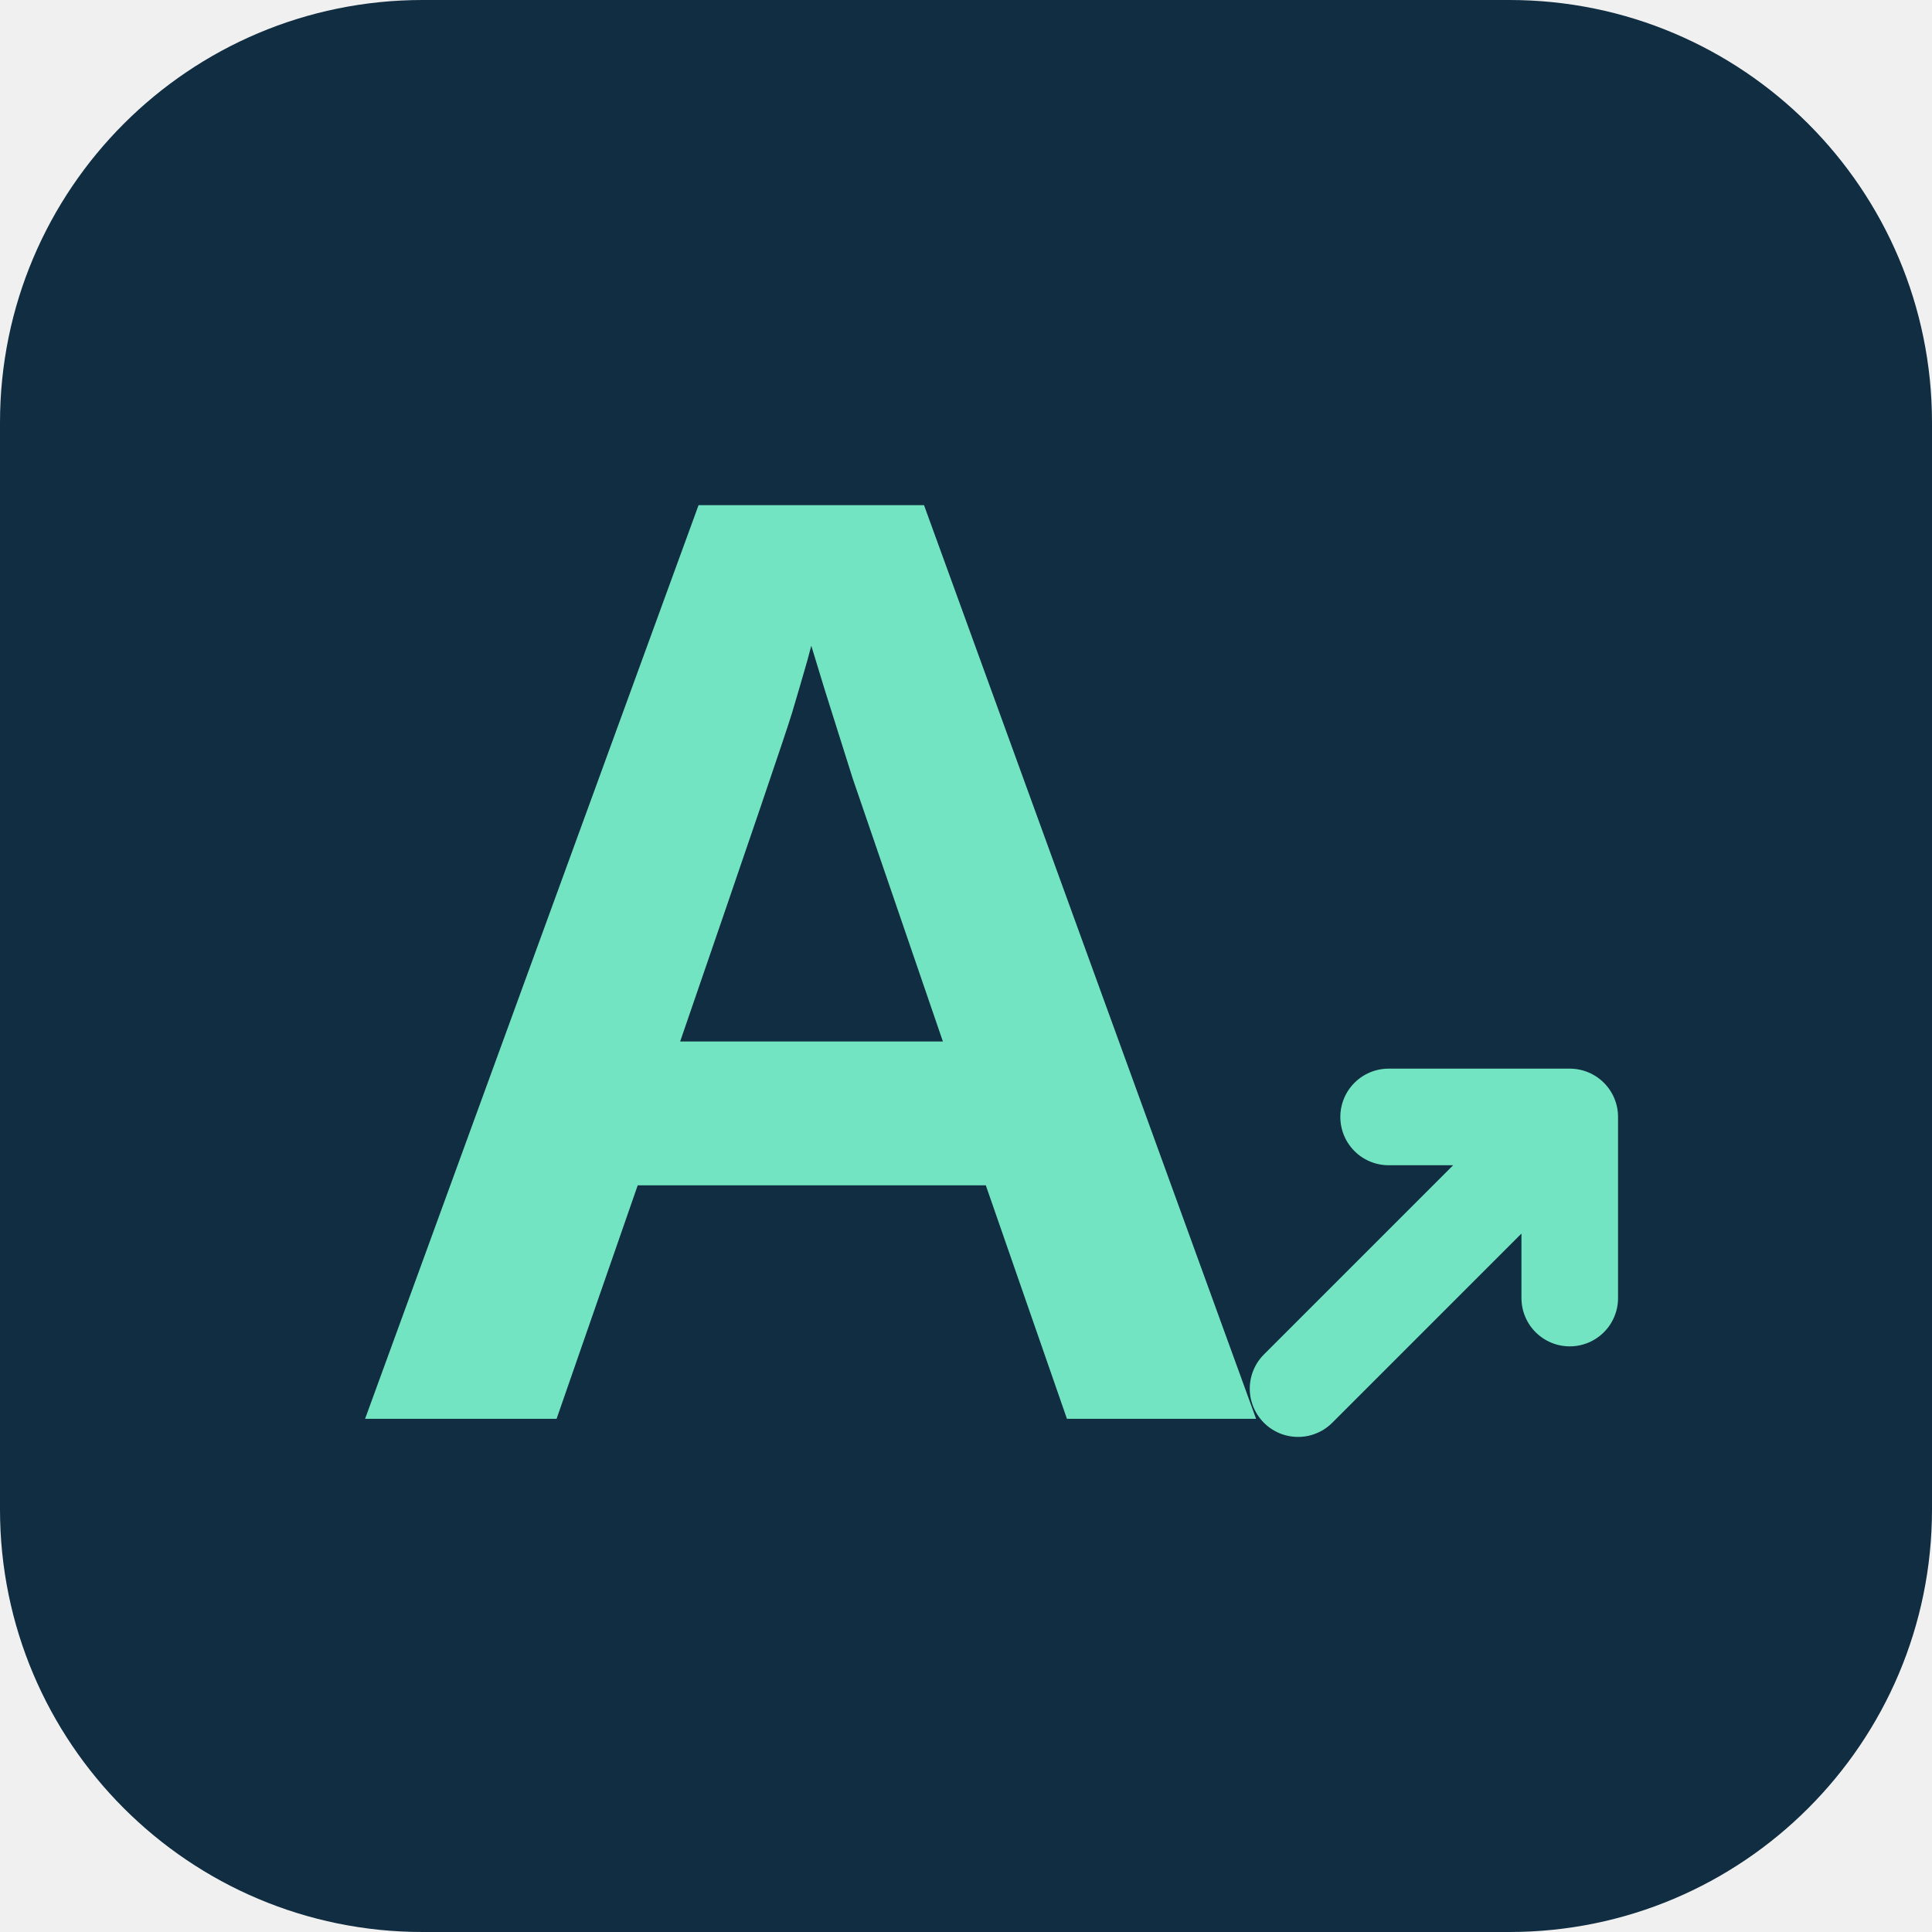
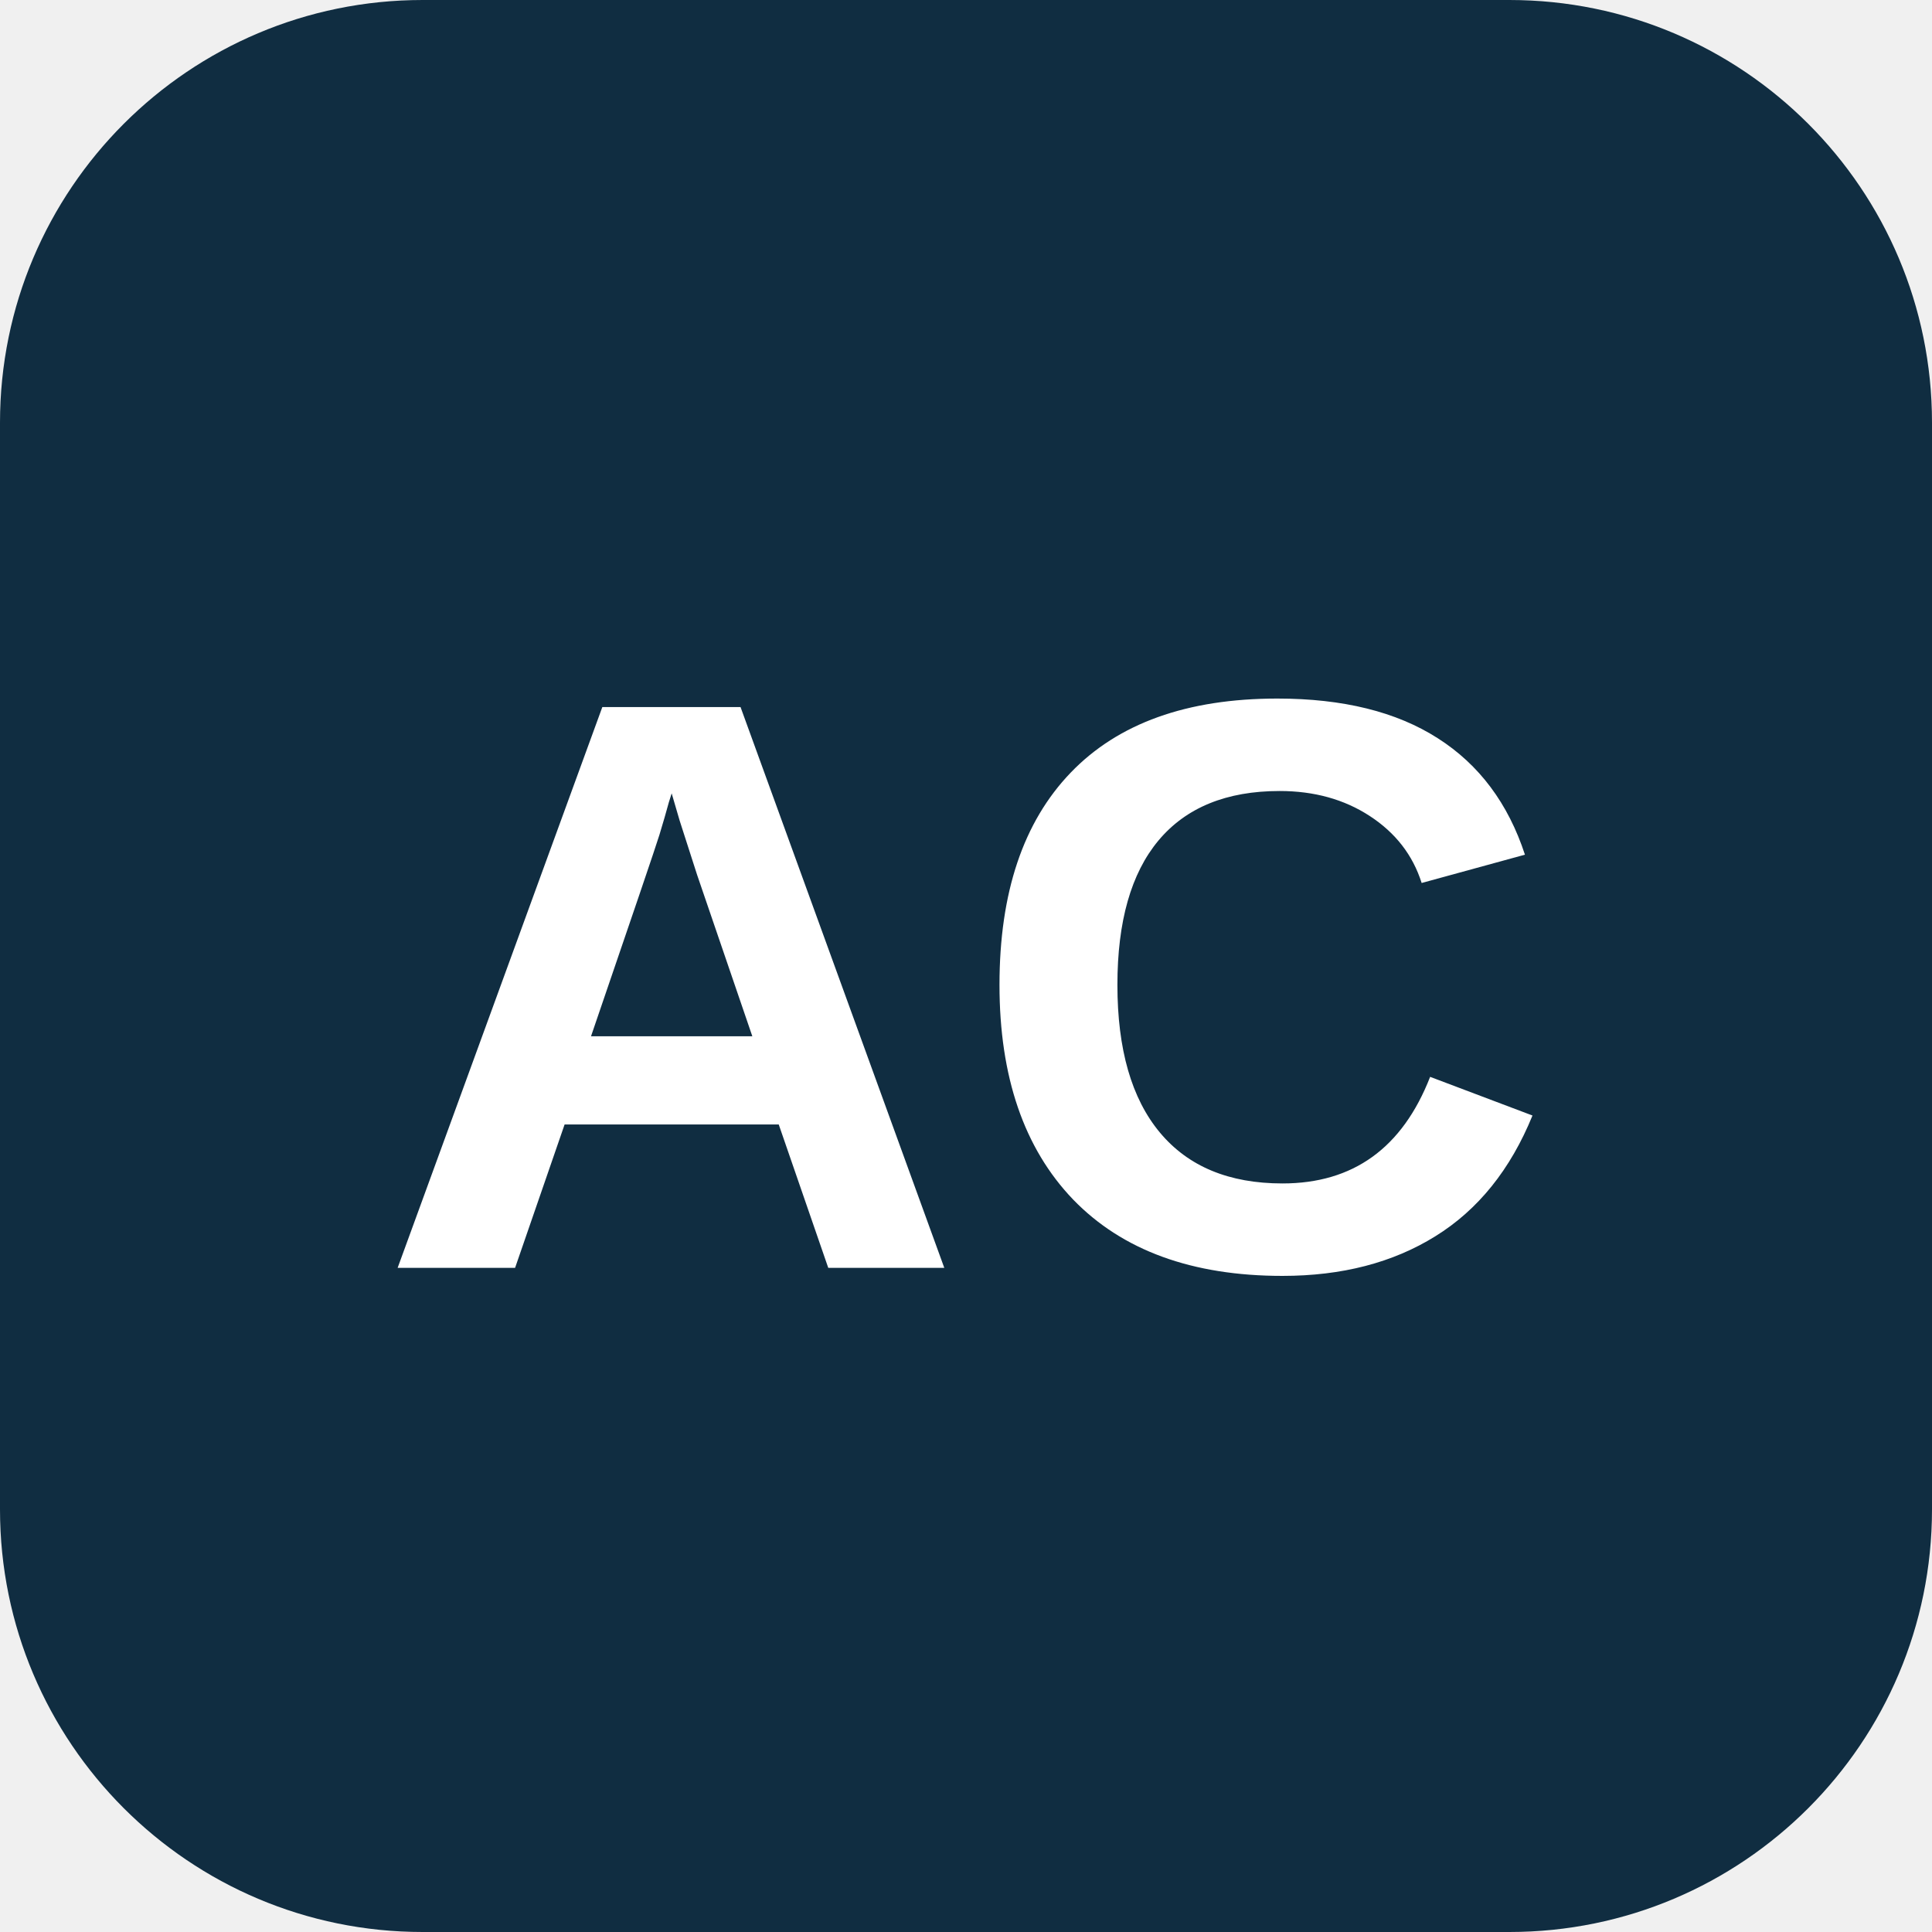
<svg xmlns="http://www.w3.org/2000/svg" viewBox="0 0 64 64">
  <rect width="64" height="64" rx="14" fill="#102d41" />
-   <text x="11" y="47" font-size="44" font-weight="700" fill="#73e4c2" font-family="Segoe UI, Arial, sans-serif">A</text>
-   <path d="M43 46l9-9m-6 0h6v6" fill="none" stroke="#73e4c2" stroke-width="3.2" stroke-linecap="round" stroke-linejoin="round" />
+   <text x="32" y="42" text-anchor="middle" font-size="27" font-weight="700" fill="#fff" font-family="Segoe UI, Arial, sans-serif">AC</text>
</svg>
